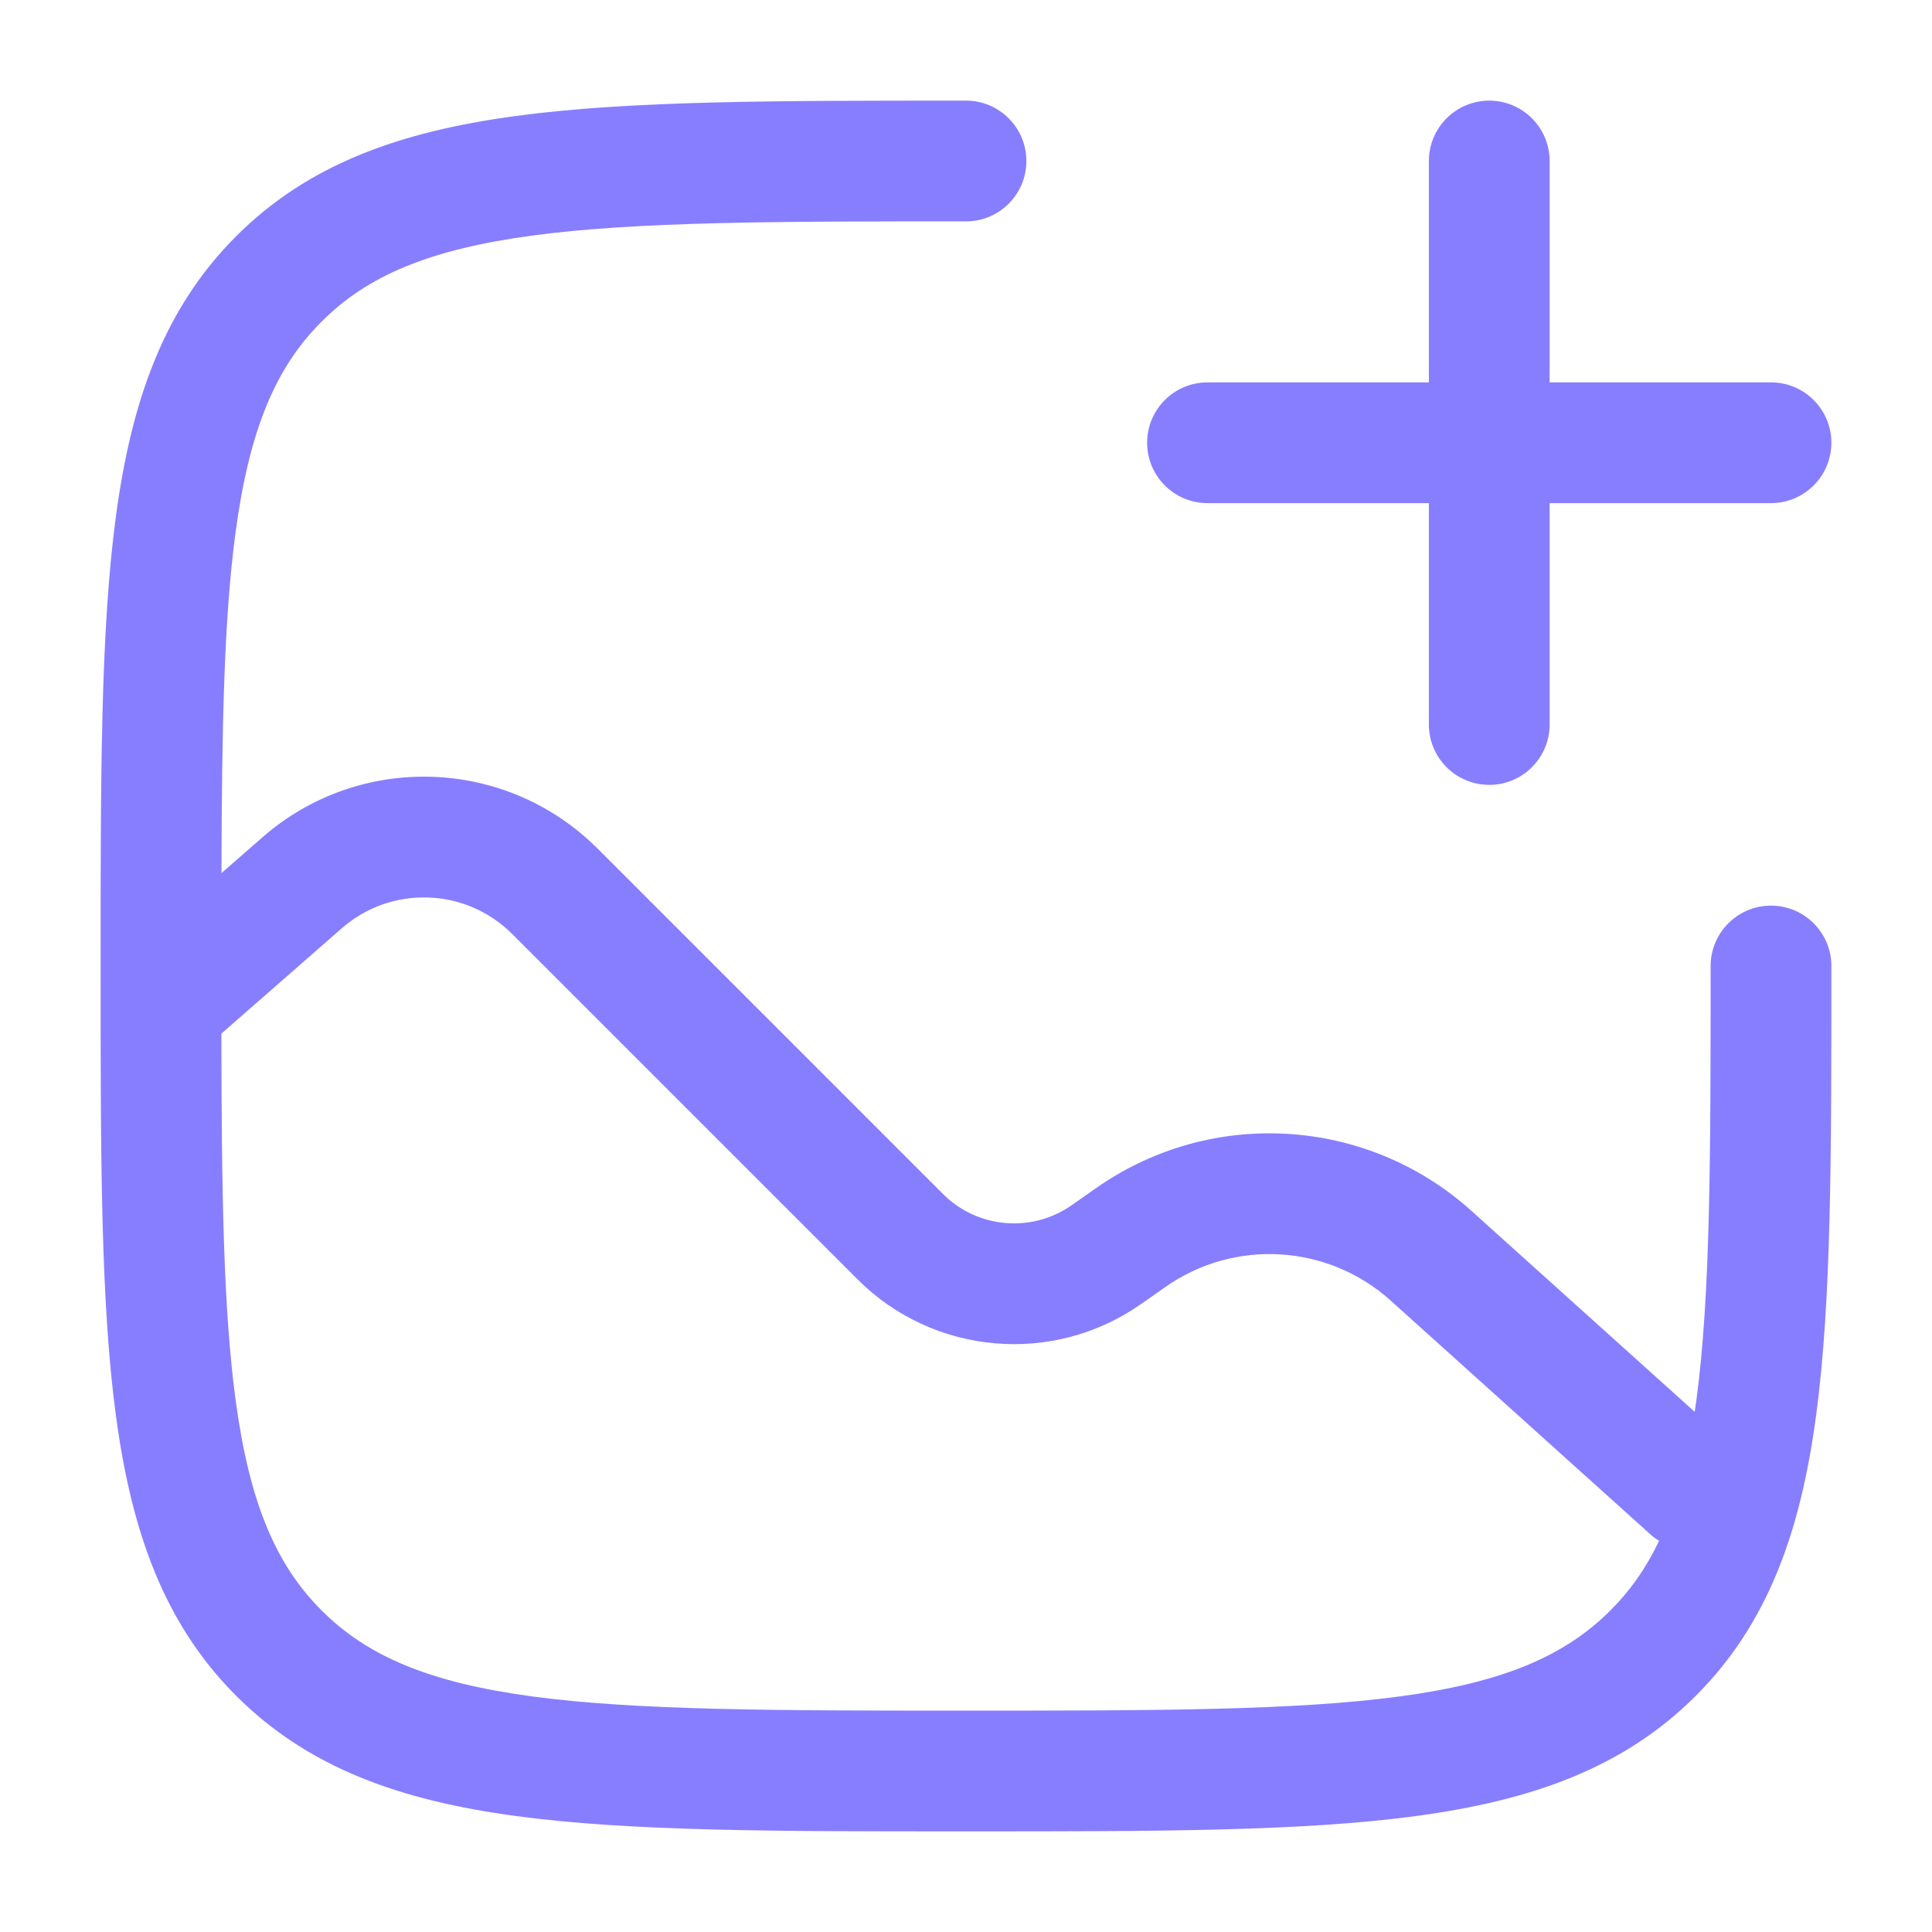
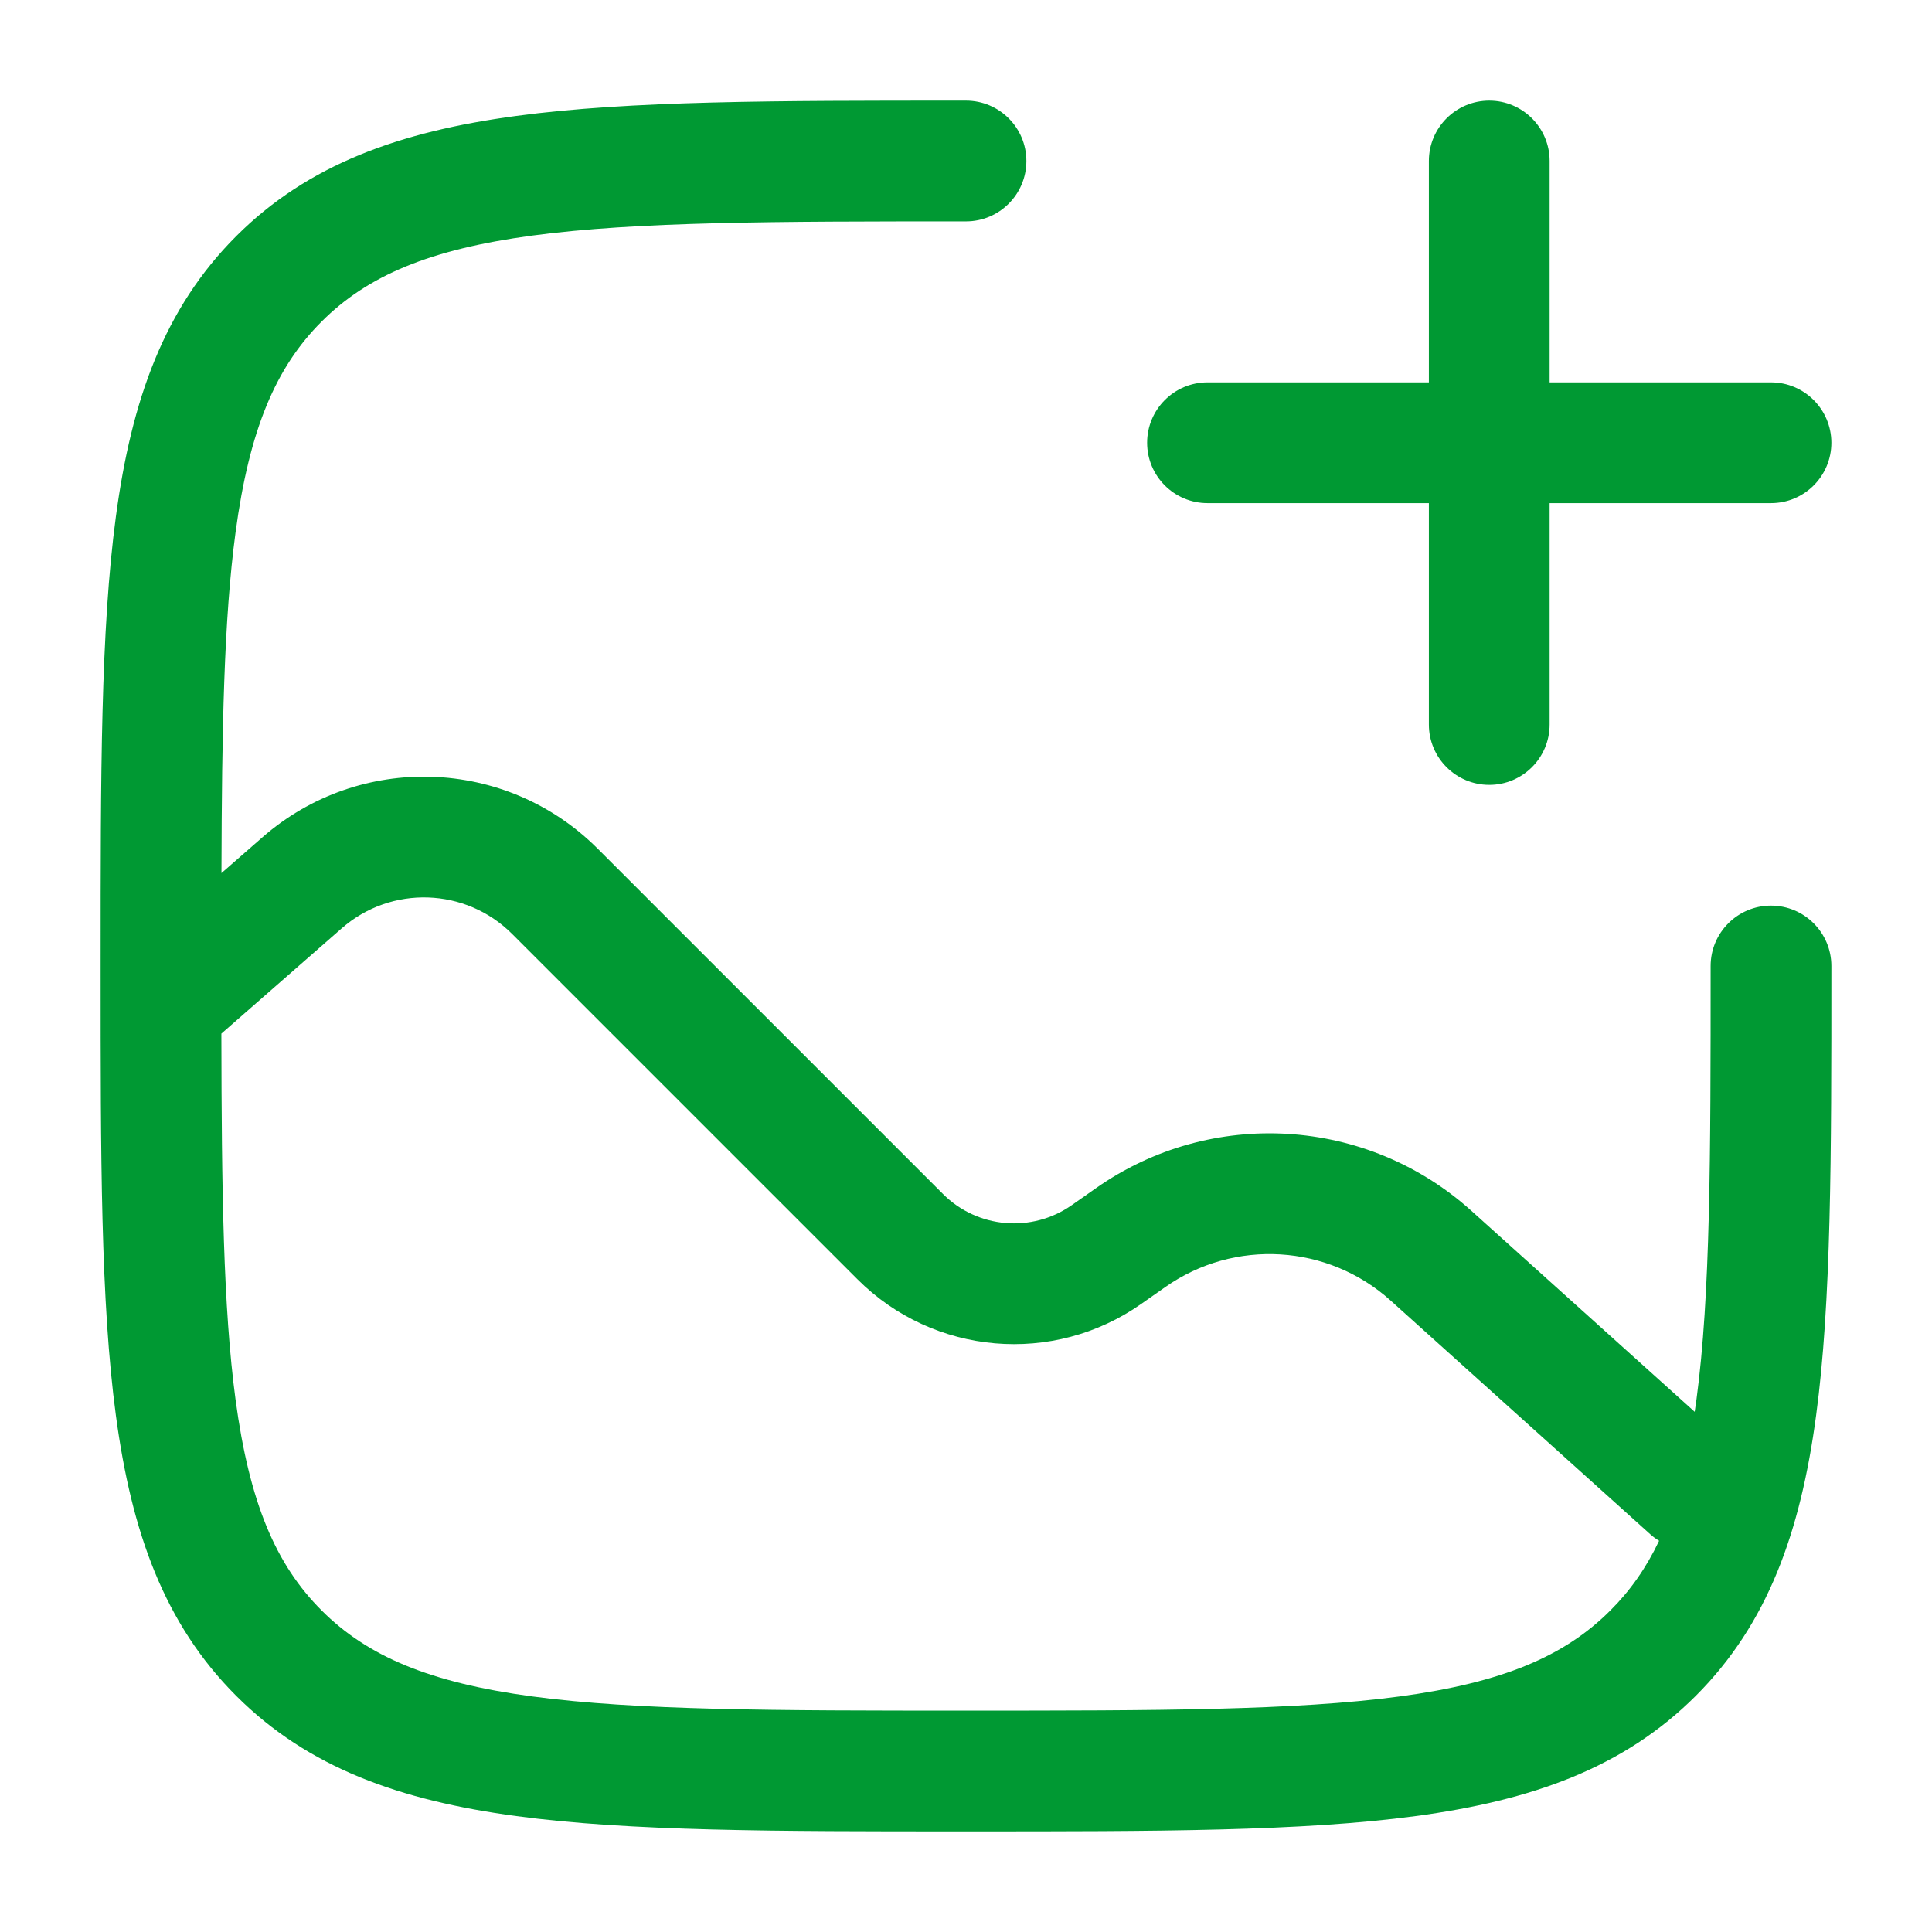
<svg xmlns="http://www.w3.org/2000/svg" width="24" height="24" viewBox="0 0 24 24" fill="none">
-   <path fill-rule="evenodd" clip-rule="evenodd" d="M18.5 1.25C18.914 1.25 19.25 1.586 19.25 2V4.75H22C22.414 4.75 22.75 5.086 22.75 5.5C22.75 5.914 22.414 6.25 22 6.25H19.25V9C19.25 9.414 18.914 9.75 18.5 9.75C18.086 9.75 17.75 9.414 17.75 9V6.25H15C14.586 6.25 14.25 5.914 14.25 5.5C14.25 5.086 14.586 4.75 15 4.75H17.75V2C17.75 1.586 18.086 1.25 18.5 1.25Z" fill="#877EFF" />
-   <path fill-rule="evenodd" clip-rule="evenodd" d="M12 1.25L11.943 1.25C9.634 1.25 7.825 1.25 6.414 1.44C4.969 1.634 3.829 2.039 2.934 2.934C2.039 3.829 1.634 4.969 1.44 6.414C1.25 7.825 1.25 9.634 1.25 11.943V12.057C1.25 14.366 1.25 16.175 1.44 17.586C1.634 19.031 2.039 20.171 2.934 21.066C3.829 21.961 4.969 22.366 6.414 22.56C7.825 22.75 9.634 22.75 11.943 22.75H12.057C14.366 22.75 16.175 22.75 17.586 22.56C19.031 22.366 20.171 21.961 21.066 21.066C21.961 20.171 22.366 19.031 22.56 17.586C22.75 16.175 22.75 14.366 22.75 12.057V12C22.75 11.586 22.414 11.25 22 11.25C21.586 11.25 21.25 11.586 21.25 12C21.25 14.378 21.248 16.086 21.074 17.386C21.067 17.438 21.06 17.488 21.052 17.538L18.278 15.041C16.979 13.872 15.044 13.755 13.613 14.761L13.315 14.97C12.818 15.319 12.142 15.261 11.713 14.831L7.423 10.541C6.287 9.406 4.466 9.345 3.258 10.403L2.751 10.846C2.756 9.054 2.781 7.693 2.926 6.614C3.098 5.335 3.425 4.564 3.995 3.995C4.564 3.425 5.335 3.098 6.614 2.926C7.914 2.752 9.622 2.75 12 2.75C12.414 2.75 12.75 2.414 12.75 2C12.75 1.586 12.414 1.25 12 1.25ZM2.926 17.386C3.098 18.665 3.425 19.436 3.995 20.005C4.564 20.575 5.335 20.902 6.614 21.074C7.914 21.248 9.622 21.25 12 21.25C14.378 21.25 16.087 21.248 17.386 21.074C18.665 20.902 19.436 20.575 20.005 20.005C20.249 19.762 20.448 19.481 20.61 19.14C20.571 19.117 20.533 19.089 20.498 19.057L17.275 16.156C16.495 15.454 15.334 15.385 14.476 15.988L14.178 16.197C13.084 16.966 11.597 16.837 10.652 15.892L6.362 11.602C5.785 11.025 4.86 10.994 4.245 11.532L2.75 12.84C2.753 14.788 2.773 16.245 2.926 17.386Z" fill="#877EFF" />
+   <path fill-rule="evenodd" clip-rule="evenodd" d="M18.5 1.25C18.914 1.25 19.25 1.586 19.25 2V4.75H22C22.414 4.75 22.75 5.086 22.75 5.5C22.75 5.914 22.414 6.25 22 6.25H19.25V9C19.25 9.414 18.914 9.75 18.5 9.75C18.086 9.75 17.75 9.414 17.75 9V6.25H15C14.586 6.25 14.25 5.914 14.25 5.5C14.25 5.086 14.586 4.75 15 4.75H17.75V2C17.75 1.586 18.086 1.25 18.5 1.25Z" fill="#009933" />
+   <path fill-rule="evenodd" clip-rule="evenodd" d="M12 1.25L11.943 1.25C9.634 1.25 7.825 1.25 6.414 1.44C4.969 1.634 3.829 2.039 2.934 2.934C2.039 3.829 1.634 4.969 1.44 6.414C1.25 7.825 1.25 9.634 1.25 11.943V12.057C1.25 14.366 1.25 16.175 1.44 17.586C1.634 19.031 2.039 20.171 2.934 21.066C3.829 21.961 4.969 22.366 6.414 22.56C7.825 22.75 9.634 22.75 11.943 22.75H12.057C14.366 22.75 16.175 22.75 17.586 22.56C19.031 22.366 20.171 21.961 21.066 21.066C21.961 20.171 22.366 19.031 22.56 17.586C22.75 16.175 22.75 14.366 22.75 12.057V12C22.75 11.586 22.414 11.25 22 11.25C21.586 11.25 21.25 11.586 21.25 12C21.25 14.378 21.248 16.086 21.074 17.386C21.067 17.438 21.06 17.488 21.052 17.538L18.278 15.041C16.979 13.872 15.044 13.755 13.613 14.761L13.315 14.97C12.818 15.319 12.142 15.261 11.713 14.831L7.423 10.541C6.287 9.406 4.466 9.345 3.258 10.403L2.751 10.846C2.756 9.054 2.781 7.693 2.926 6.614C3.098 5.335 3.425 4.564 3.995 3.995C4.564 3.425 5.335 3.098 6.614 2.926C7.914 2.752 9.622 2.75 12 2.75C12.414 2.75 12.75 2.414 12.75 2C12.75 1.586 12.414 1.25 12 1.25ZM2.926 17.386C3.098 18.665 3.425 19.436 3.995 20.005C4.564 20.575 5.335 20.902 6.614 21.074C7.914 21.248 9.622 21.25 12 21.25C14.378 21.25 16.087 21.248 17.386 21.074C18.665 20.902 19.436 20.575 20.005 20.005C20.249 19.762 20.448 19.481 20.61 19.14C20.571 19.117 20.533 19.089 20.498 19.057L17.275 16.156C16.495 15.454 15.334 15.385 14.476 15.988L14.178 16.197C13.084 16.966 11.597 16.837 10.652 15.892L6.362 11.602C5.785 11.025 4.86 10.994 4.245 11.532L2.75 12.84C2.753 14.788 2.773 16.245 2.926 17.386Z" fill="#009933" />
</svg>
